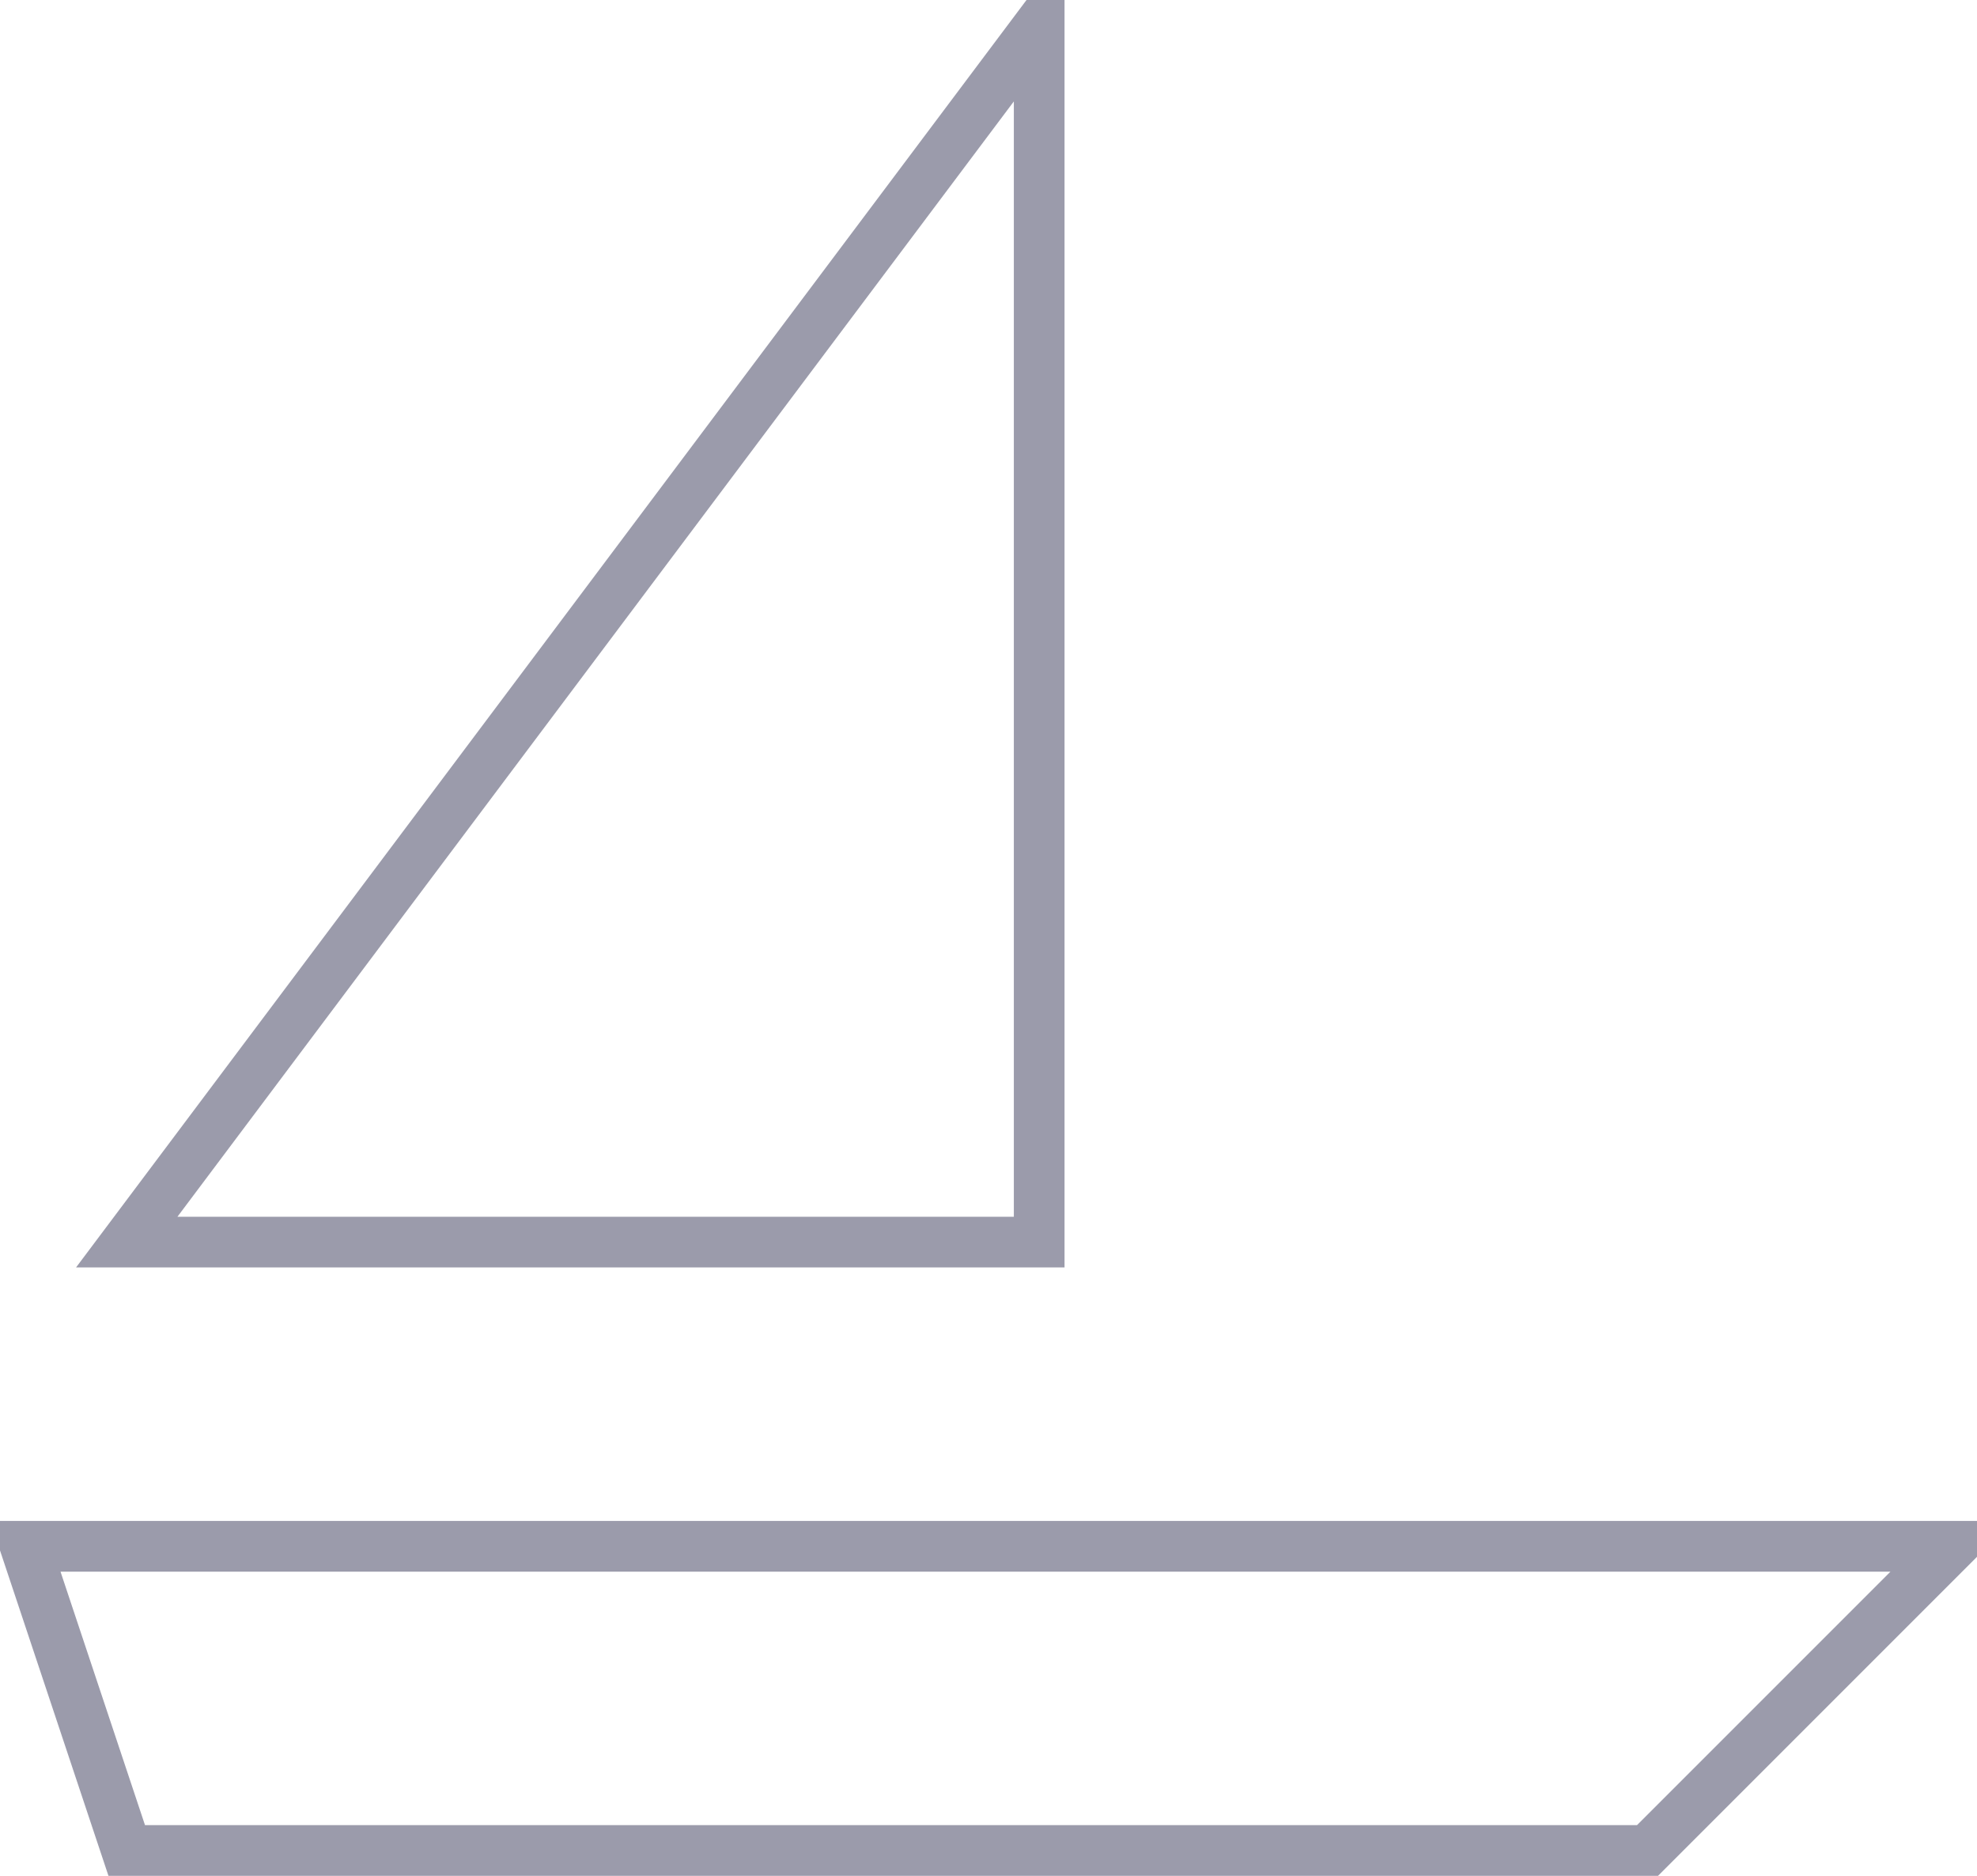
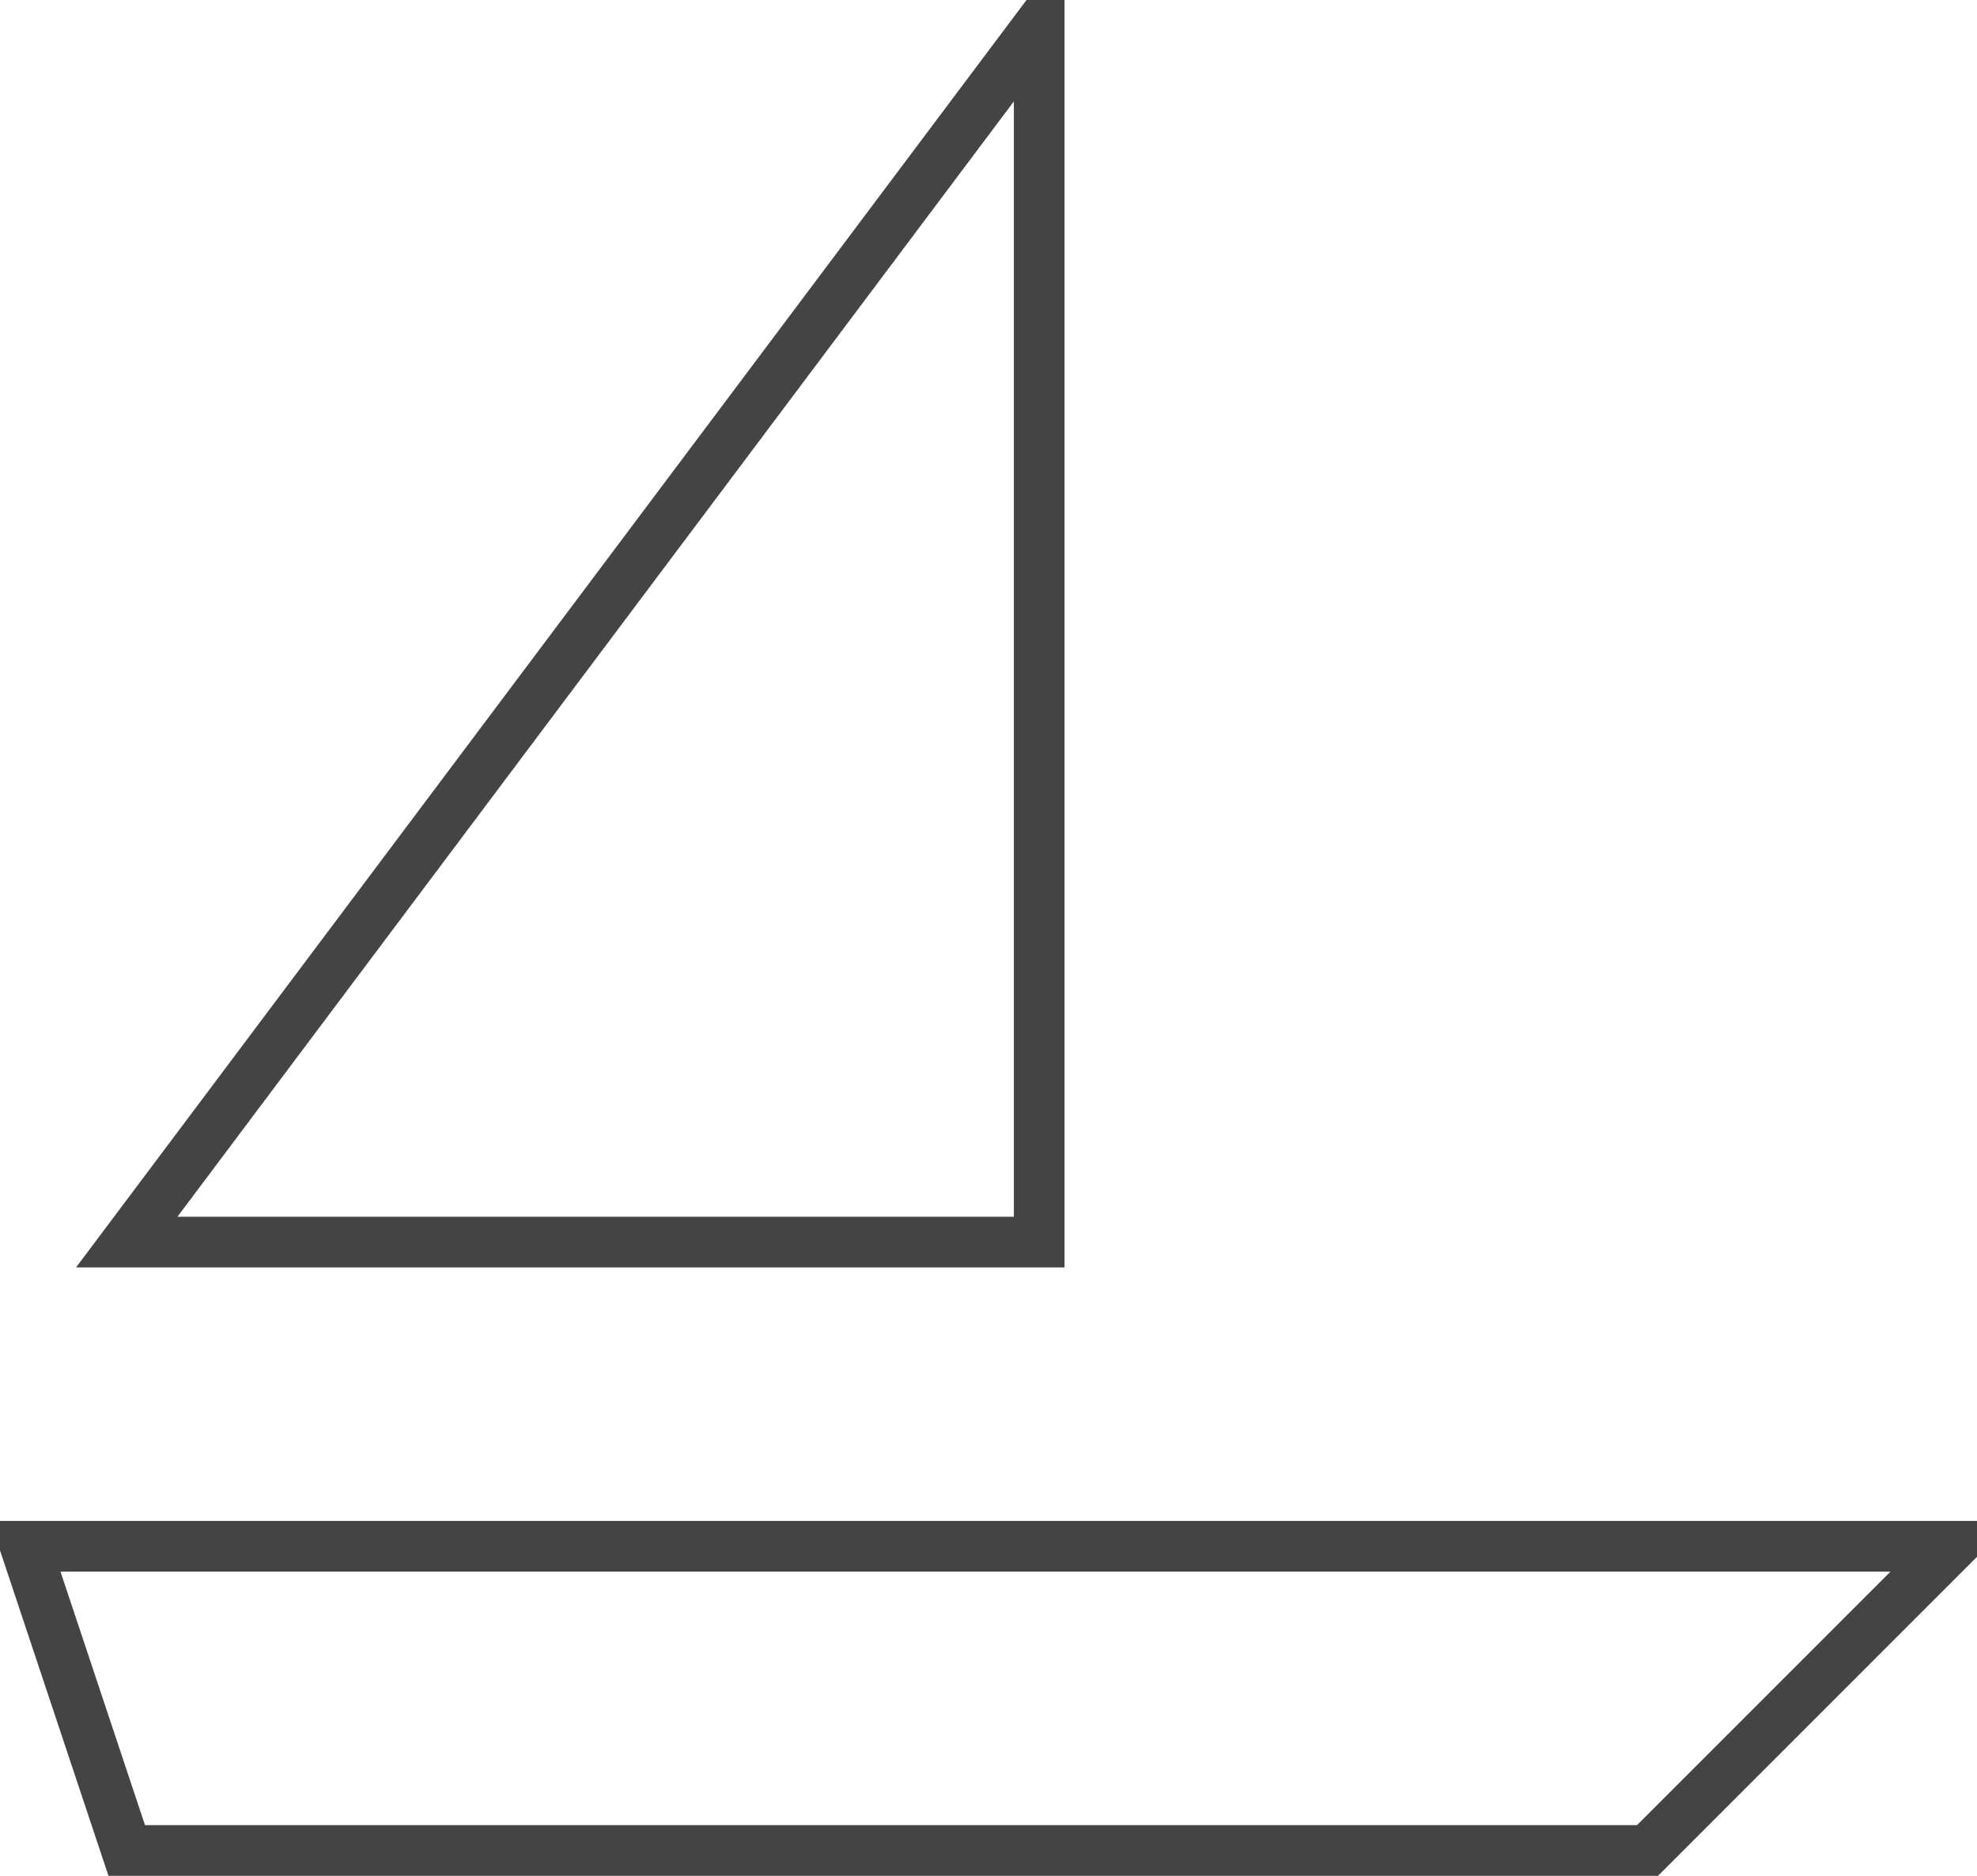
- <svg xmlns="http://www.w3.org/2000/svg" width="39px" height="37px" viewBox="0 0 39 37" version="1.1">
-   <defs />
-   <g id="Page-1" stroke="none" stroke-width="1" fill="none" fill-rule="evenodd">
-     <g id="-Transaction-icons" transform="translate(-143, -328)" stroke="#9B9BAB">
-       <g id="boat" transform="translate(143, 328)">
-         <g id="Group" transform="translate(0.5, 0.5)">
-           <polygon id="Shape" points="32 36 2 36 0 30 38 30" />
-           <polygon id="Shape" points="2 24 20 24 20 0" />
-         </g>
-       </g>
+ <svg xmlns="http://www.w3.org/2000/svg" width="39" height="37" viewBox="0 0 39 37">
+   <g class="nc-icon-wrapper" fill="#444444">
+     <g transform="translate(-143 -328) translate(143 328) translate(.5 .5)" stroke="#444444" stroke-width="1" fill="none" fill-rule="evenodd">
+       <path d="M32 36L2 36 0 30 38 30z" />
+       <path d="M2 24L20 24 20 0z" />
    </g>
  </g>
</svg>
